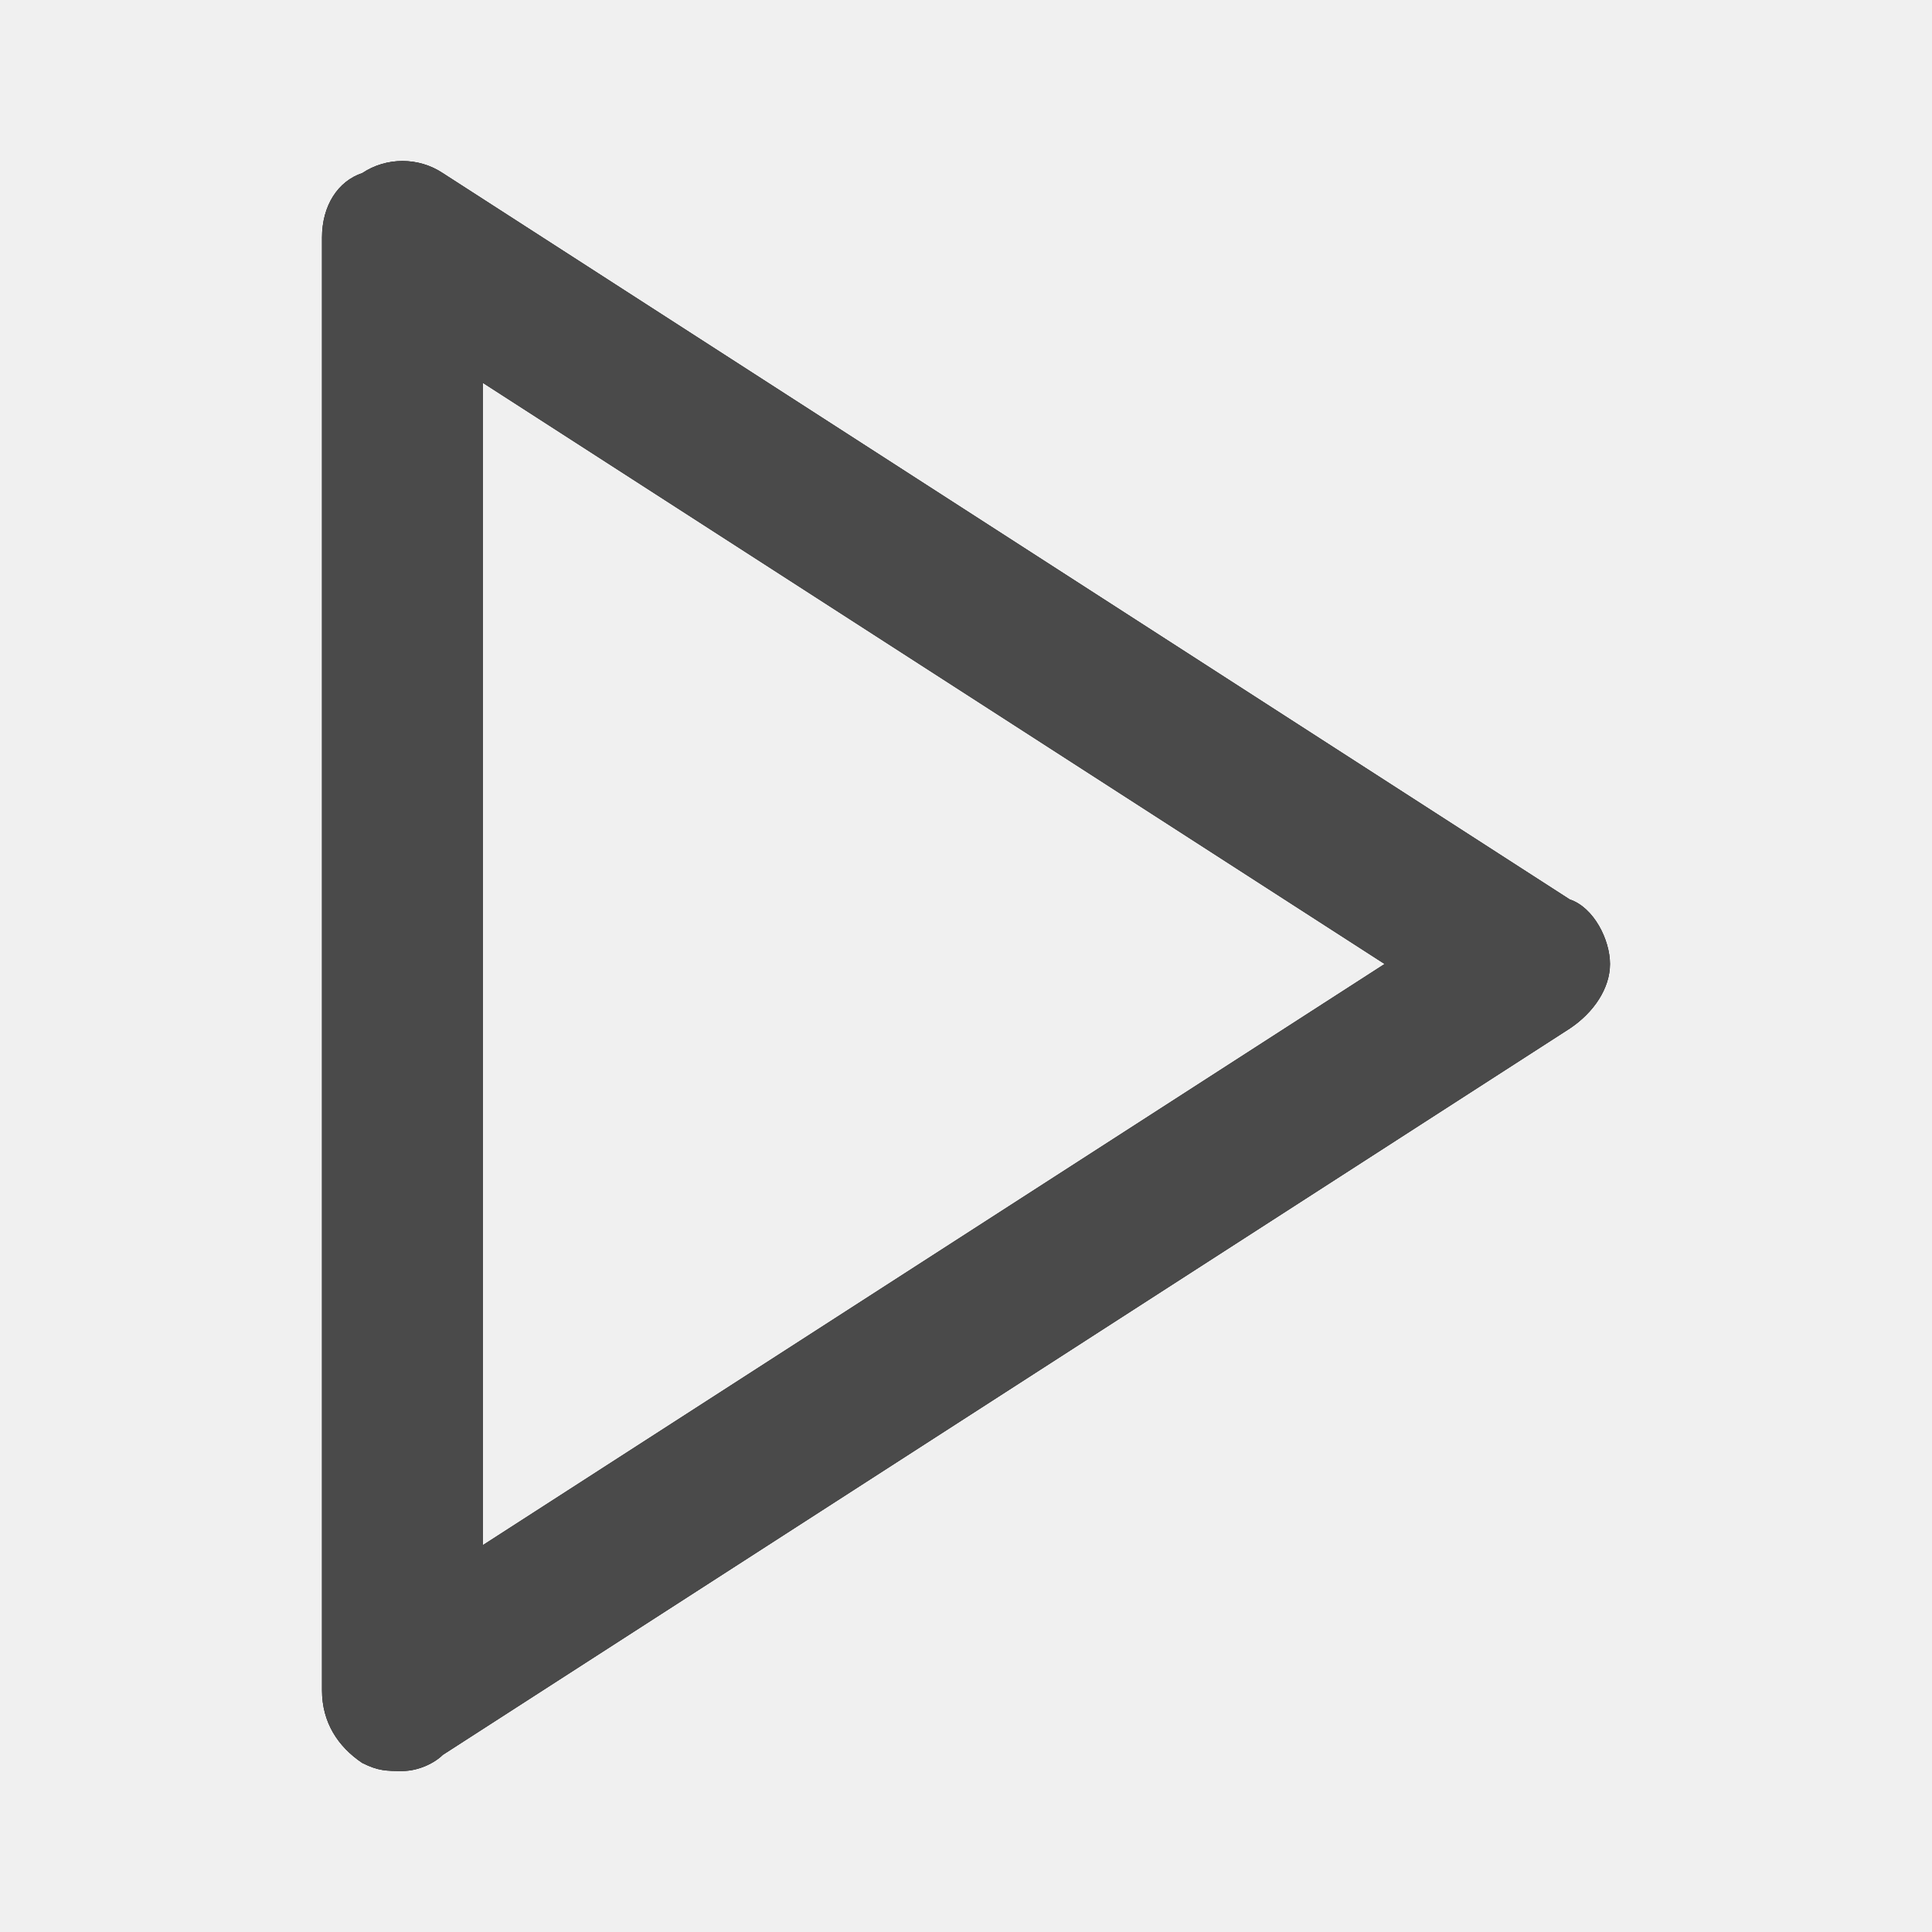
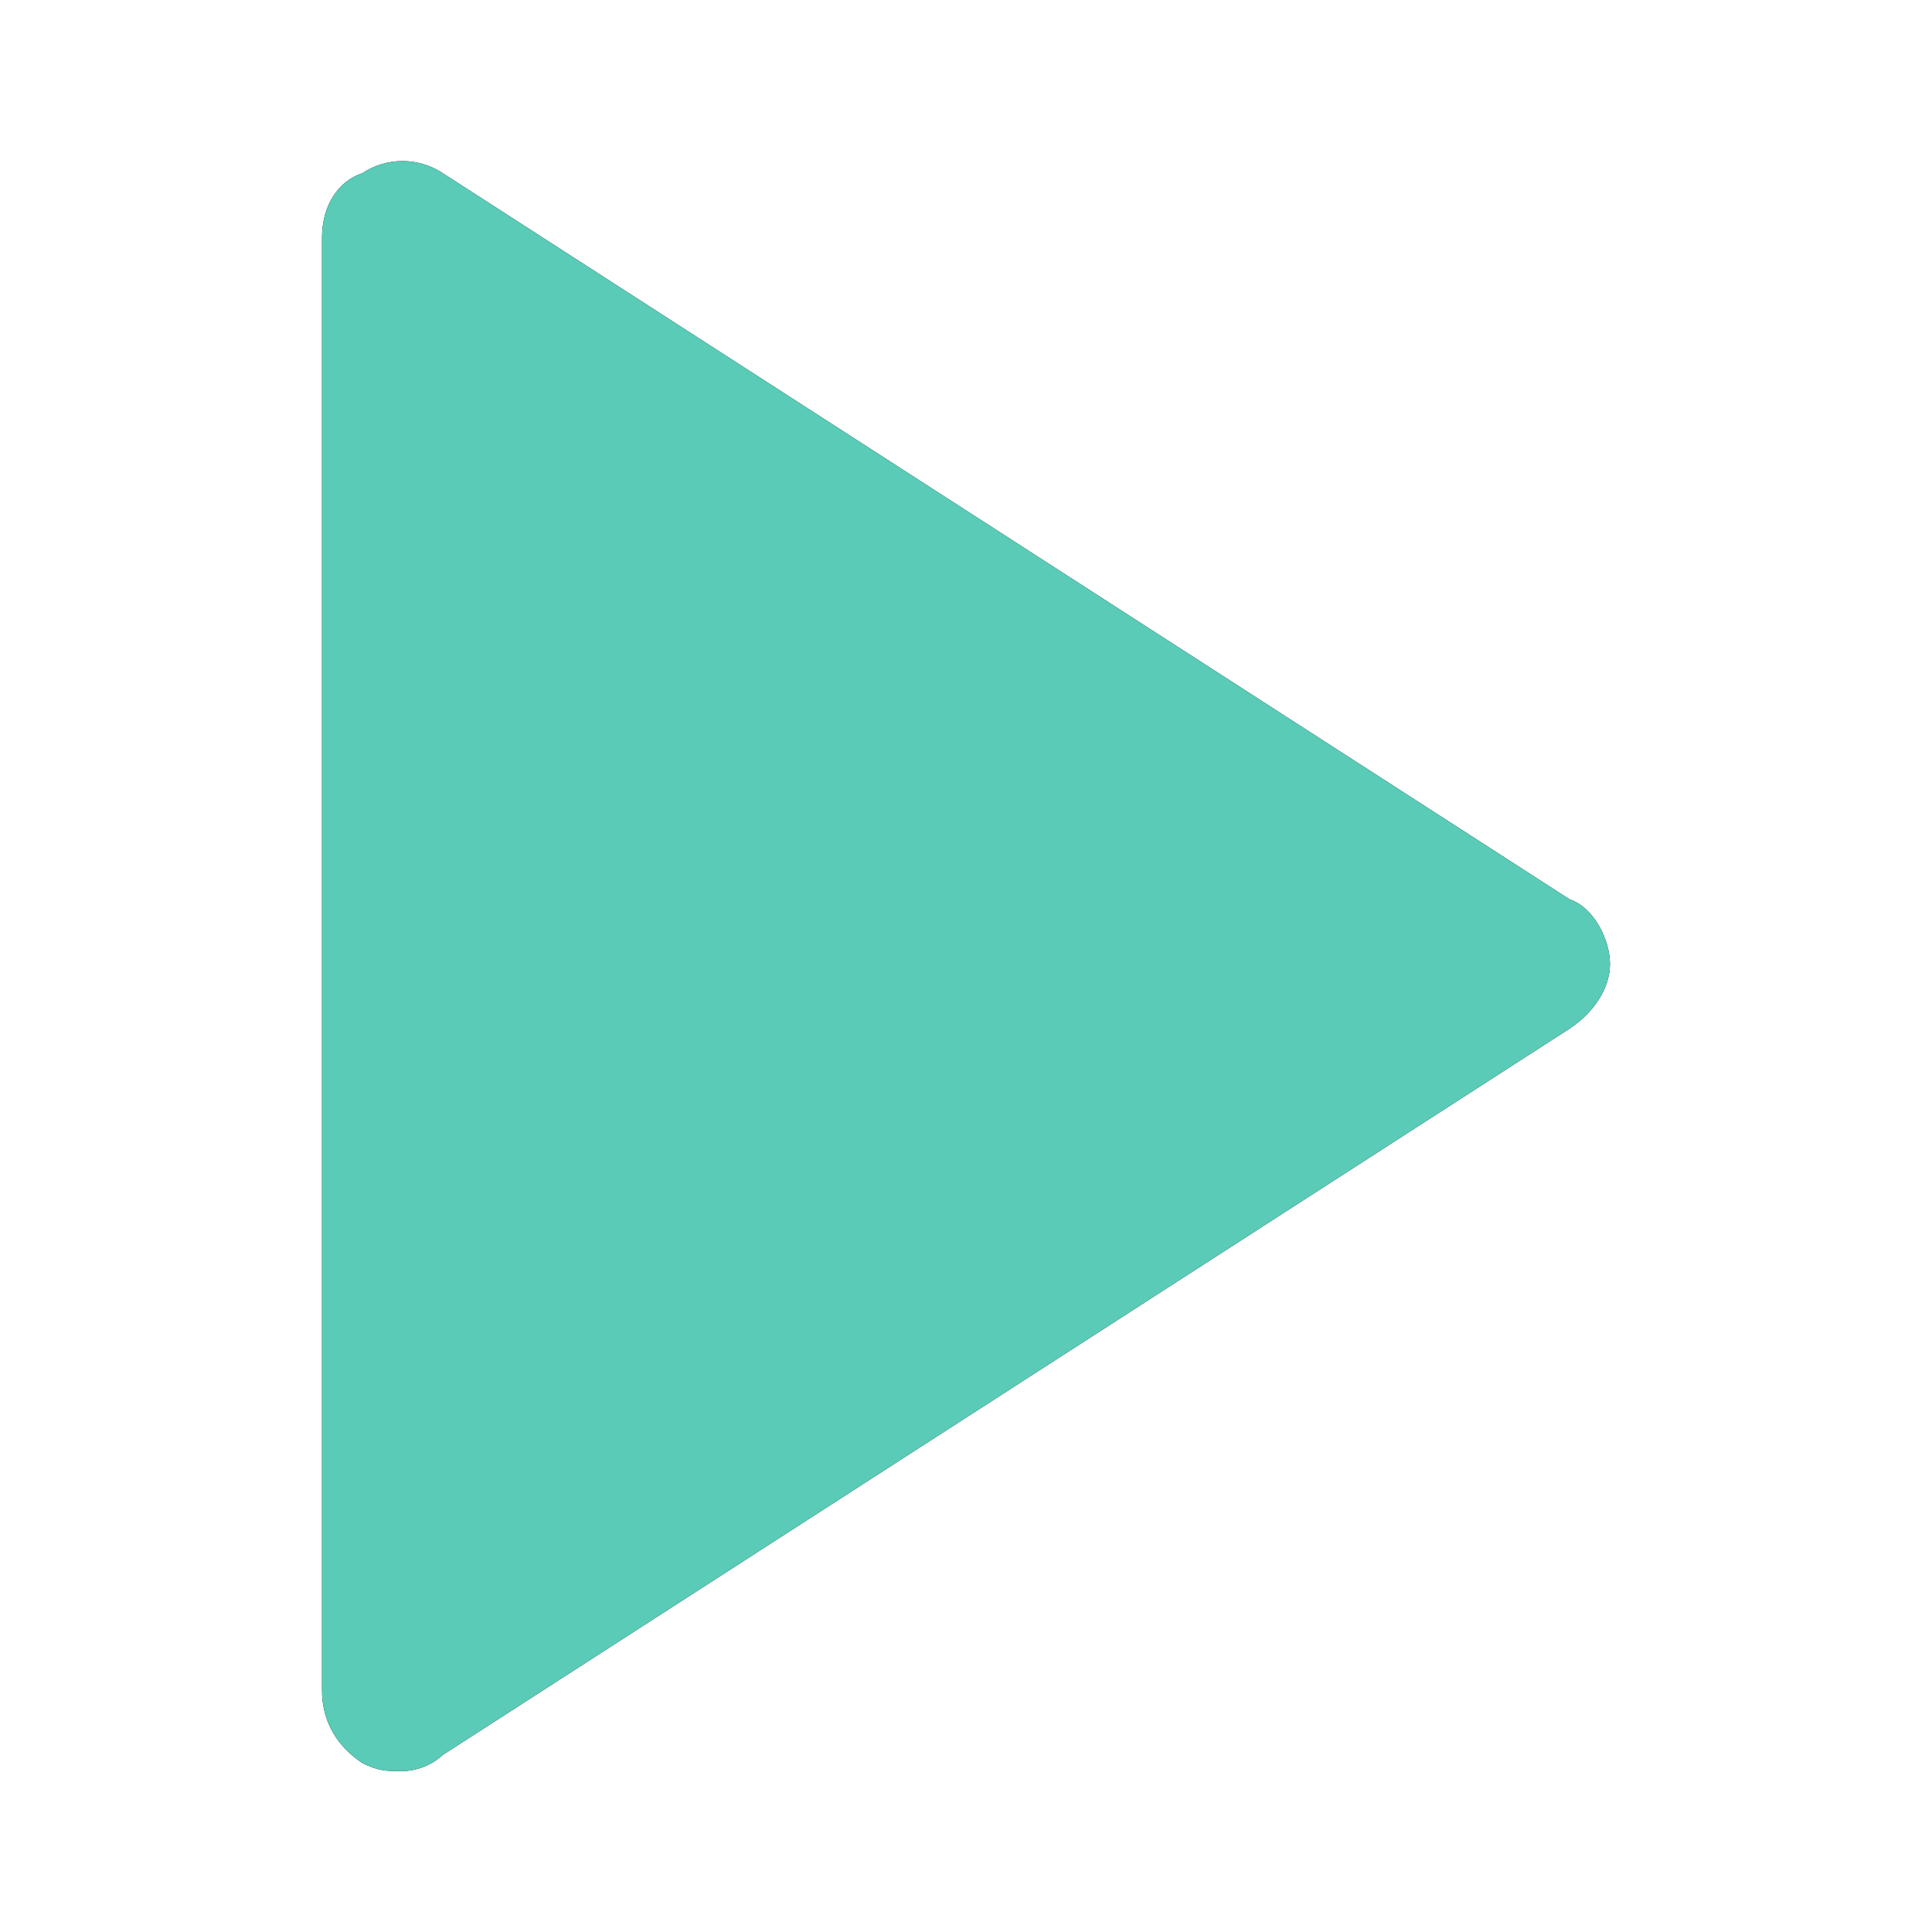
- <svg xmlns="http://www.w3.org/2000/svg" xmlns:xlink="http://www.w3.org/1999/xlink" width="24" height="24" viewBox="0 0 24 24">
+ <svg xmlns="http://www.w3.org/2000/svg" xmlns:xlink="http://www.w3.org/1999/xlink" width="28" height="28" viewBox="0 0 28 28">
  <defs>
-     <path id="a" d="M15.5 9.173L1.5.15c-.3-.2-.7-.2-1 0-.3.1-.5.401-.5.802v18.045c0 .401.2.702.5.903.2.1.3.1.5.1s.4-.1.5-.2l14-9.023c.3-.2.5-.501.5-.802 0-.3-.2-.702-.5-.802zM2 17.193V2.757l11.2 7.218L2 17.193z" />
+     <linearGradient id="b" x1="100%" x2="-.763%" y1="47.449%" y2="43.012%">
+       <stop offset="0%" stop-color="#FFF" stop-opacity="0" />
+       <stop offset="53.678%" stop-color="#FFF" />
+       <stop offset="100%" stop-color="#FFF" stop-opacity="0" />
+     </linearGradient>
+     <path id="a" d="M0 0h1117v25H0z" />
+     <linearGradient id="c" x1="50%" x2="53.623%" y1="91.393%" y2="9.997%">
+       <stop offset="0%" stop-color="#F89096" />
+       <stop offset="100%" stop-color="#B1B4E5" />
+     </linearGradient>
+     <linearGradient id="e" x1="71.508%" x2="31.776%" y1="70.54%" y2="74.04%">
+       <stop offset="0%" stop-color="#88D1F1" />
+       <stop offset="100%" stop-color="#B1B5E5" />
+     </linearGradient>
+     <linearGradient id="f" x1="33.951%" x2="70.183%" y1="53.616%" y2="57.995%">
+       <stop offset="0%" stop-color="#F89096" />
+       <stop offset="100%" stop-color="#B1B4E5" />
+     </linearGradient>
+     <linearGradient id="h" x1="100%" x2="1.677%" y1="47.449%" y2="47.449%">
+       <stop offset="0%" stop-color="#FFF" />
+       <stop offset="25.513%" stop-color="#FFF" stop-opacity=".089" />
+       <stop offset="72.728%" stop-color="#FFF" stop-opacity="0" />
+       <stop offset="100%" stop-color="#FFF" />
+     </linearGradient>
+     <path id="g" d="M-15-7.091h1138.363v25H-15z" />
+     <linearGradient id="i" x1="100%" x2="0%" y1="50%" y2="50%">
+       <stop offset="0%" stop-color="#88D1F1" />
+       <stop offset="100%" stop-color="#B1B5E5" />
+     </linearGradient>
+     <filter id="j" width="141.6%" height="141.6%" x="-20.8%" y="-20.8%" filterUnits="objectBoundingBox">
+       <feGaussianBlur in="SourceGraphic" stdDeviation="7.554" />
+     </filter>
+     <path id="k" d="M22.75 13.035L6.417 2.51a1.058 1.058 0 0 0-1.167 0c-.35.117-.583.468-.583.935v21.053c0 .468.233.819.583 1.053.233.117.35.117.583.117a.89.89 0 0 0 .584-.234L22.75 14.906c.35-.233.583-.584.583-.935 0-.351-.233-.819-.583-.936z" />
  </defs>
-   <g fill="none" fill-rule="evenodd" transform="translate(4 2)">
-     <mask id="b" fill="#fff">
-       <use xlink:href="#a" />
-     </mask>
-     <use fill="#000" fill-rule="nonzero" xlink:href="#a" />
-     <g fill="#4A4A4A" mask="url(#b)">
-       <path d="M-4-1h24v24H-4z" />
+   <g fill="none" fill-rule="evenodd">
+     <g transform="translate(-543 -4)">
+       <mask id="d" fill="#fff">
+         <use xlink:href="#a" />
+       </mask>
+       <use fill="url(#b)" xlink:href="#a" />
+       <path fill="url(#c)" d="M156.803 2.964c113.762-.112 193.537 8.193 242.014 9.8 48.476 1.608 78.776-.062 109.074-1.731 30.298-1.67 67.666-2.597 125.233 1.855 57.567 4.452 115.003-5.955 115.003-5.955s21.231-4.1 77.851-3.969c57.393.134 63.696 4.927 78.862 6.842 15.165 1.916 29.022 6.702 226.1 6.702h351.384v1.211s-353.988.49-455.973.886c-78.37.305-105.84 3.619-115.95 5.535s-33.365 7.526-81.896 7.457c-48.53-.068-67.74-1.847-103.126-6.431-35.386-4.585-94.78-3.405-120.029-2.664-25.249.742-82.816 2.288-125.233-2.102s-84.836-3.153-110.083-1.484c-25.248 1.67-116.367 12.456-213.231 12.456C-1.424 31.245-49.835 18.73-49.835 15.674c0-3.055 66.191-12.985 206.638-12.71z" mask="url(#d)" opacity=".1" />
+       <path fill="url(#e)" d="M-338.694 14.886s496.259.137 572.157-.521c75.898-.658 85.295-2.076 95.414-2.936 10.118-.86 46.984-5.263 91.8-5.314 44.816-.051 68.67 5.06 103.366 6.377 34.695 1.316 56.38-.05 78.066-1.417s48.43-2.126 89.632 1.518c41.203 3.644 81.68-3.745 81.68-3.745s14.756-2.849 49.55-2.936c34.796-.087 51.647 3.644 62.49 5.061 10.843 1.418 6.927 4.825 263.24 4.825h317.312v1.116s-427.315-.13-505.467 0c-56.138.093-63.88 3.246-71.116 4.663-7.236 1.417-23.853 5.568-58.55 5.517-34.697-.05-48.422-1.367-73.723-4.758-25.3-3.39-67.224-2.48-85.295-1.872-18.07.607-59.272 1.872-89.63-1.721-30.358-3.594-60.718-2.582-78.79-1.215-18.073 1.366-28.91 3.644-67.225 4.302-38.315.658-60.718-1.822-83.126-3.138-22.408-1.316-67.946-3.087-205.285-2.885-137.339.203-486.138.101-486.138.101l-.362-1.022z" mask="url(#d)" />
+       <path fill="url(#f)" d="M-470.104 16.045s445.33-.286 533.45-.593c88.429-.308 115.017-1.68 128.956-2.415 23.359-1.23 49.18-4.325 90.096-4.153 60.9.256 53.415 4.147 94.267 5.384 55.894 1.692 133.477-4 182.695.359 30.045 2.66 74.984-.844 85.711-2.295 10.727-1.452 29.812-6.422 84.468-6.422 54.655 0 77.539 5.052 88.01 6.333 10.471 1.28 17.142 4.104 193.529 4.341 123.834.167 191.163.347 189.728.324l267.977-.863v1.347c-3.898 0-213.158.339-255.277.346-178.878.267-289.729.657-332.553 1.17-64.236.77-69.657 4.282-77.999 5.717-8.342 1.436-34.203 5.435-74.247 5.384-40.044-.05-58.26-2.39-87.52-5.823-18.353-2.153-41.783-2.534-62.64-1.92-20.855.616-74.936 2.128-116.79-1.23-49.22-3.948-80.398-2.365-104.279-1.179-21.69 1.077-28.364 2.256-67.572 2.717-27.026.318-45.76-.843-81.753-3.024-31.923-3.523-678.48-2.642-678.48-2.642l.223-.863z" mask="url(#d)" opacity=".4" />
+       <use fill="url(#h)" xlink:href="#g" />
+     </g>
+     <path fill="#FFF" d="M-708 240H735V12H-708z" />
+     <g transform="translate(-41 -41)">
+       <circle cx="54.5" cy="54.5" r="54.5" fill="url(#i)" filter="url(#j)" opacity=".5" />
+       <circle cx="55" cy="55" r="44" fill="#FFF" />
+     </g>
+     <g>
+       <mask id="l" fill="#fff">
+         <use xlink:href="#k" />
+       </mask>
+       <use fill="#000" fill-rule="nonzero" xlink:href="#k" />
+       <g fill="#59CBB7" mask="url(#l)">
+         <path d="M0-.117h28v28H0z" />
+       </g>
    </g>
  </g>
</svg>
